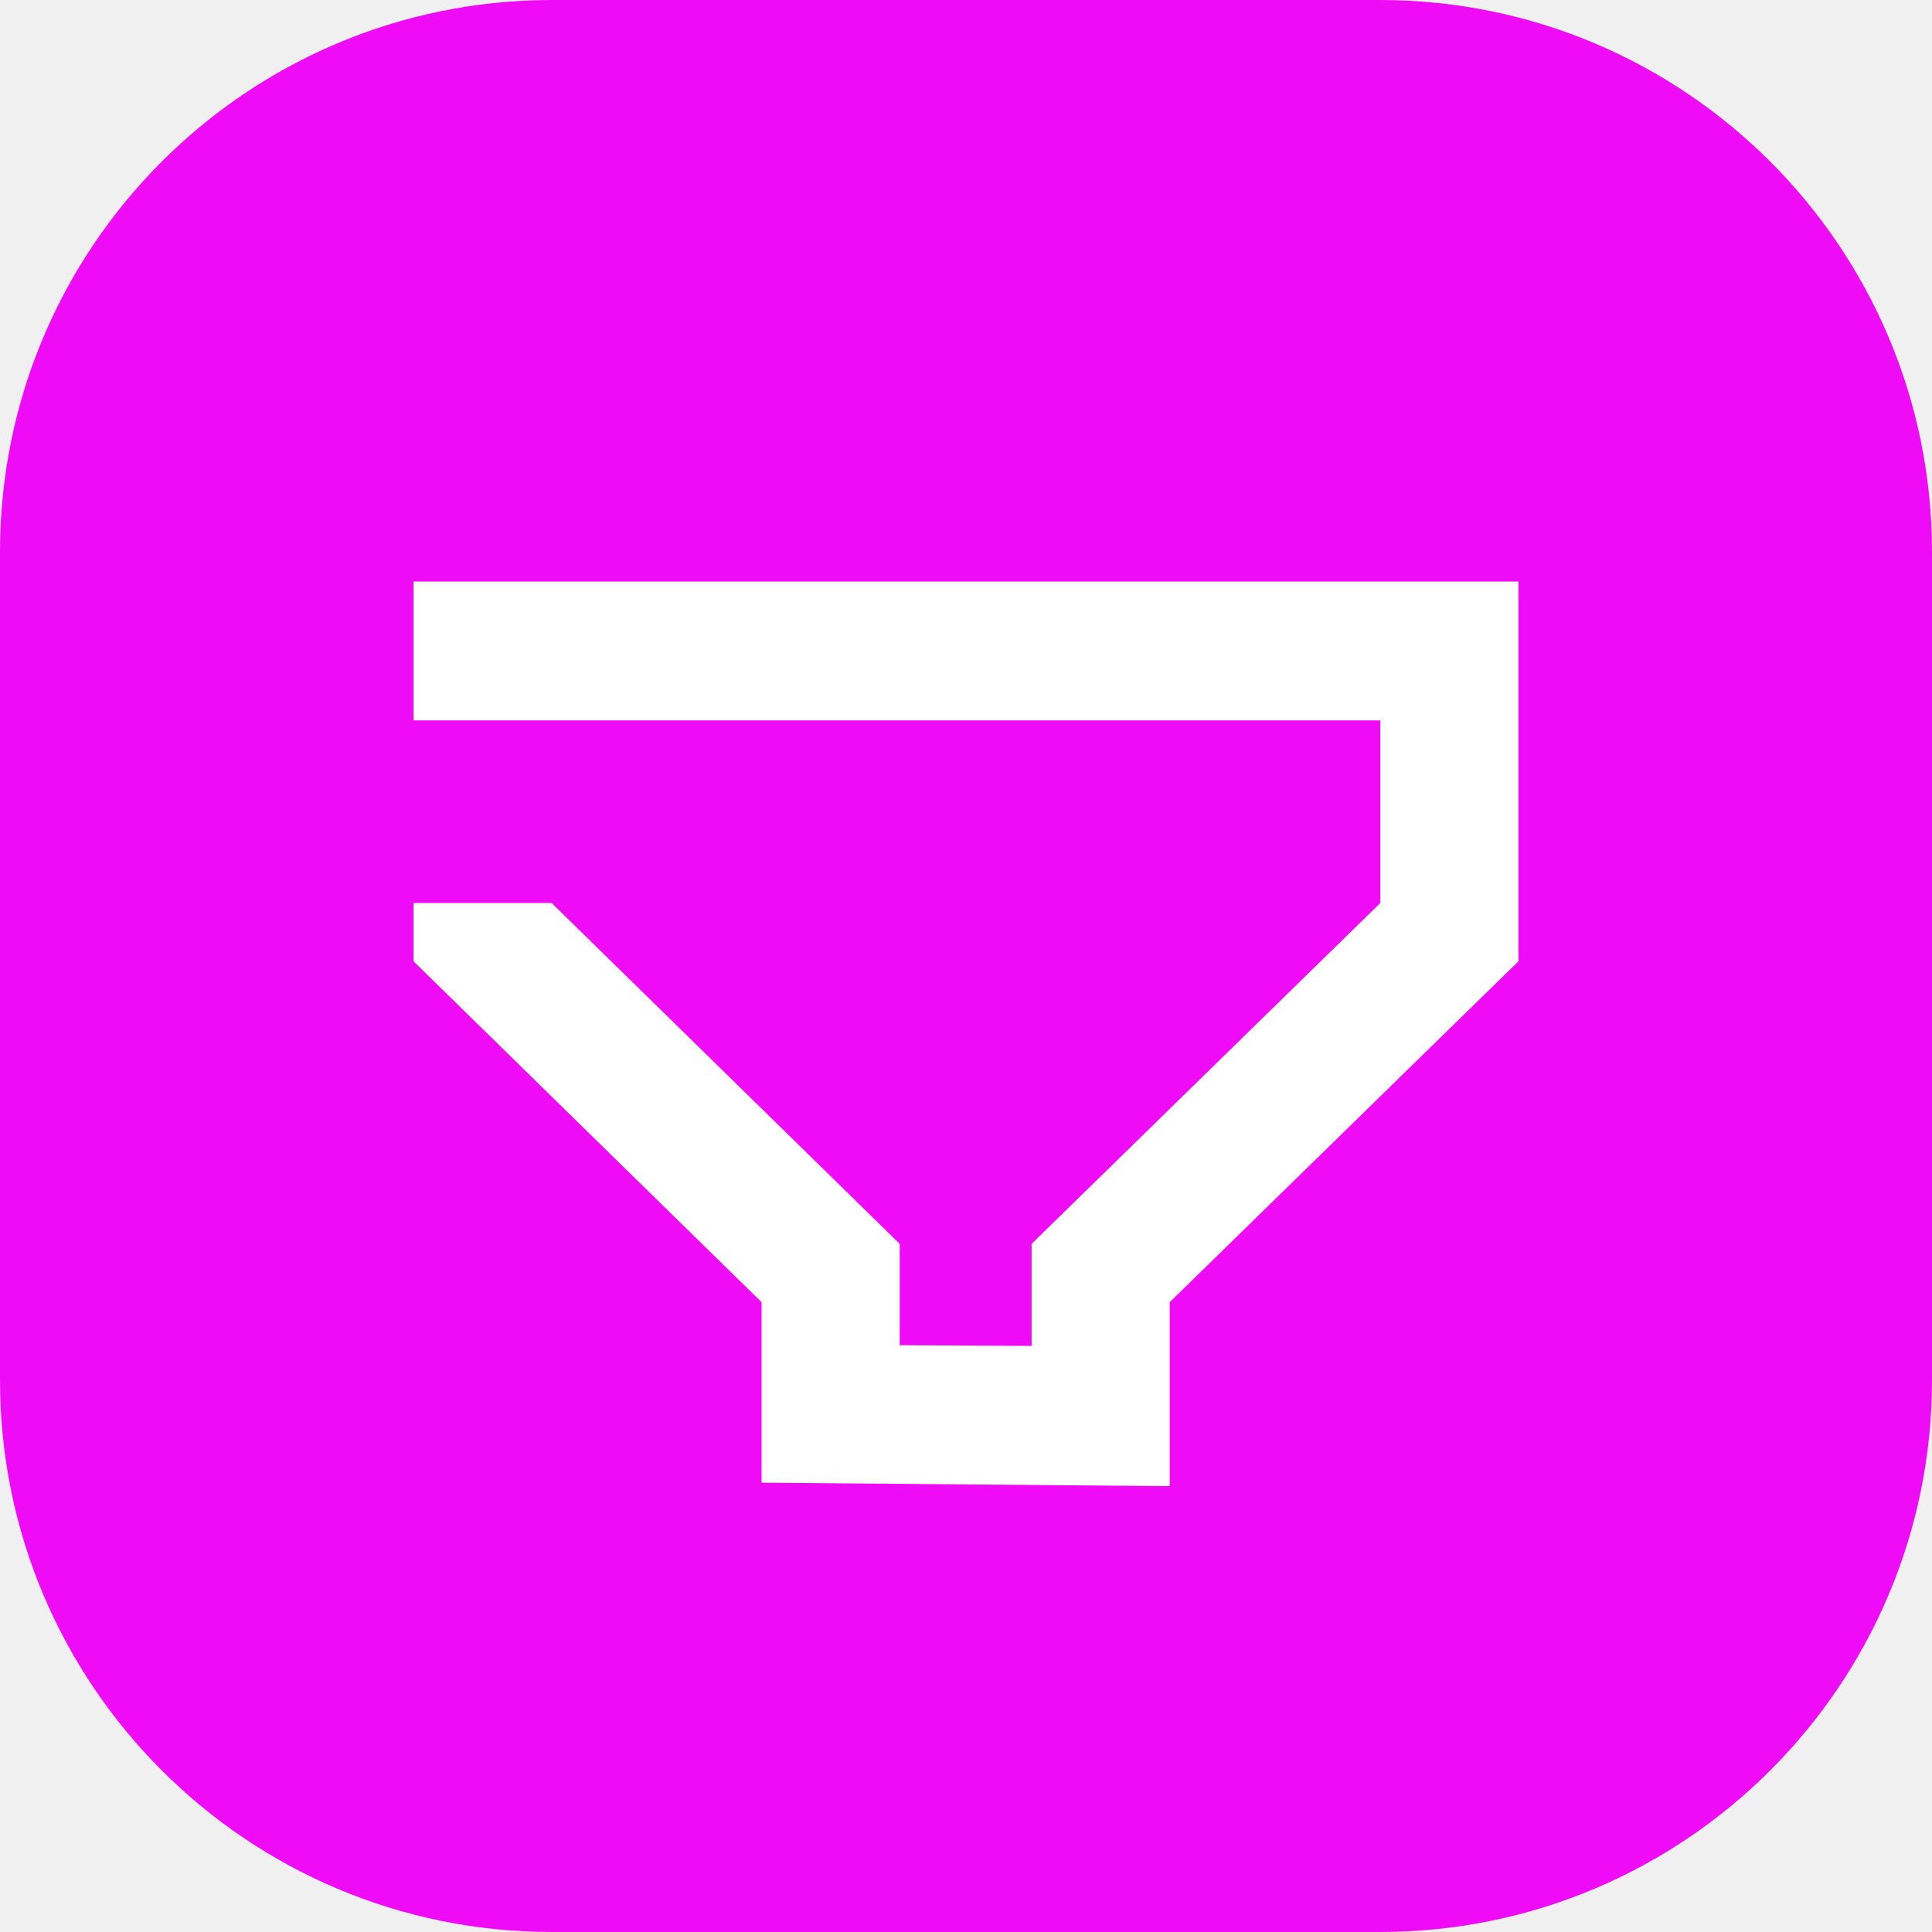
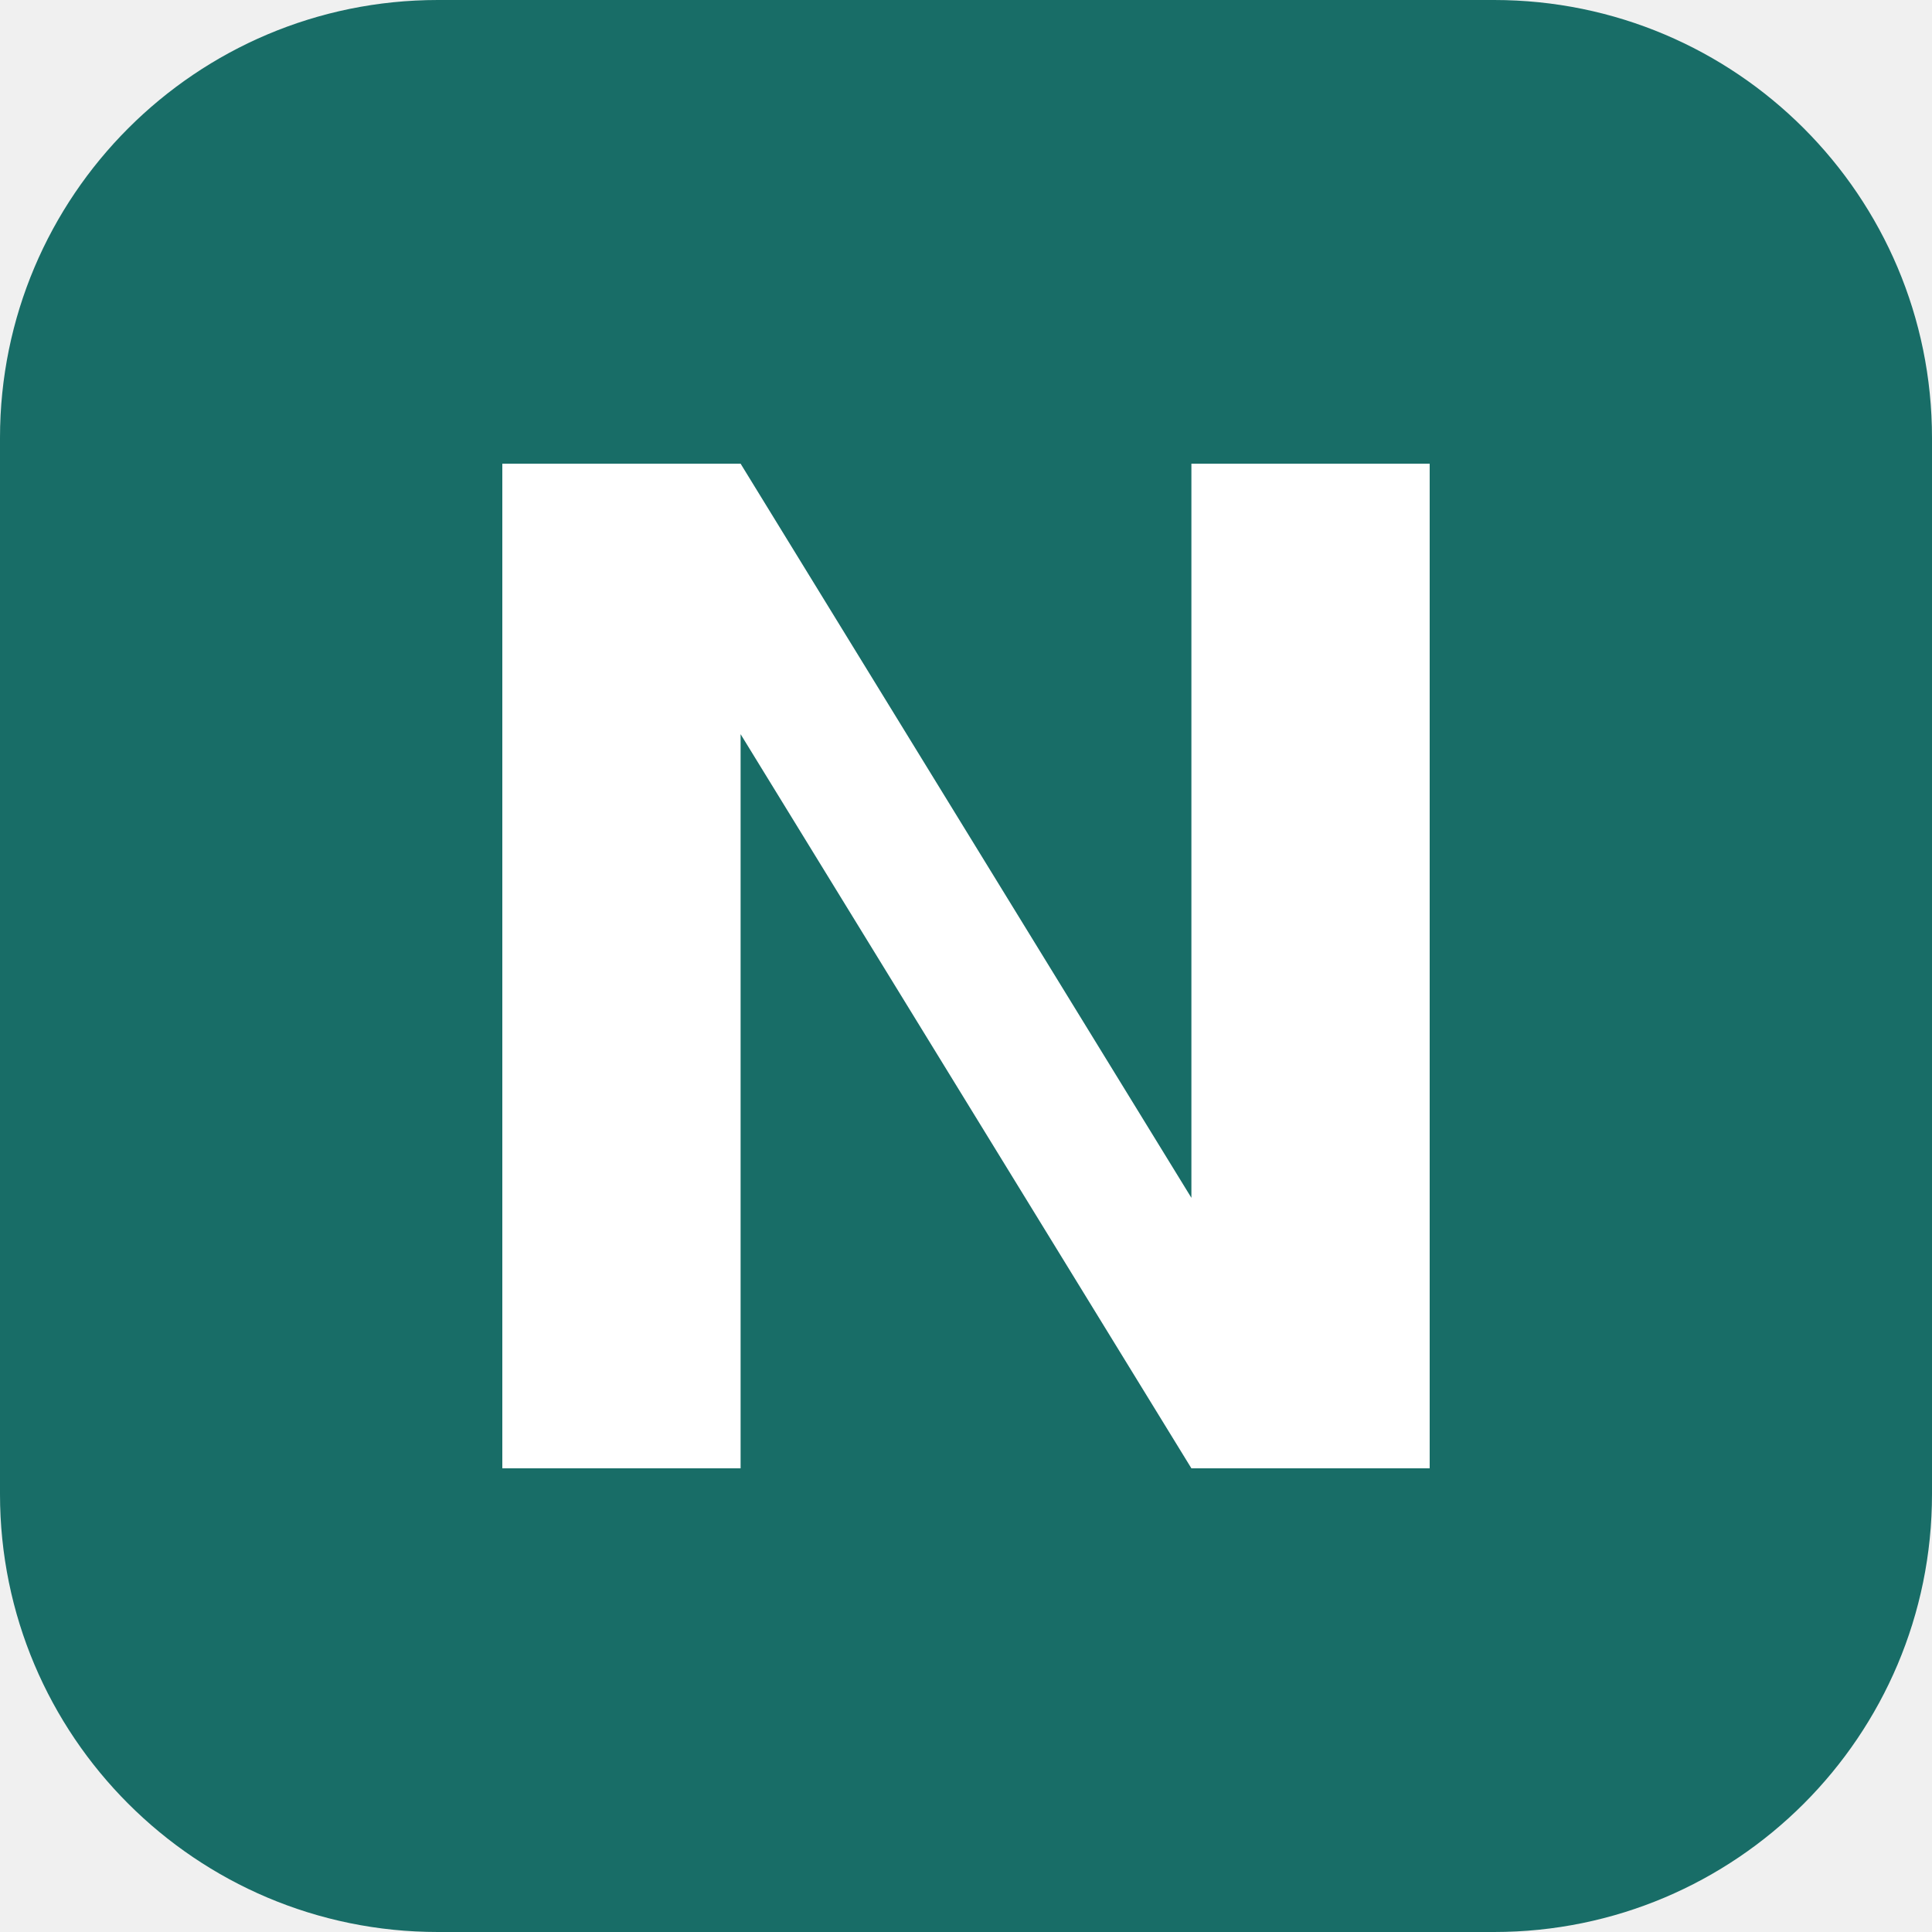
<svg xmlns="http://www.w3.org/2000/svg" width="300" height="300" viewBox="0 0 300 300" fill="none">
-   <path d="M214.286 0H85.714C38.376 0 0 38.376 0 85.714V214.286C0 261.624 38.376 300 85.714 300H214.286C261.624 300 300 261.624 300 214.286V85.714C300 38.376 261.624 0 214.286 0Z" fill="#EF0BF5" />
-   <path d="M64.214 90.301V111.862H214.339V140.214L160.187 193.146V208.993L139.705 208.885V193.146L85.66 140.214H64.214V149.269L118.259 202.202V230.23L181.634 230.769V202.202L235.786 149.269V90.301H64.214Z" fill="white" />
+   <rect width="300" height="300" rx="68" fill="#186D67" />
+   <path d="M78 72H115L185 186V72H222V228H185L115 114V228H78V72Z" fill="white" />
</svg>
